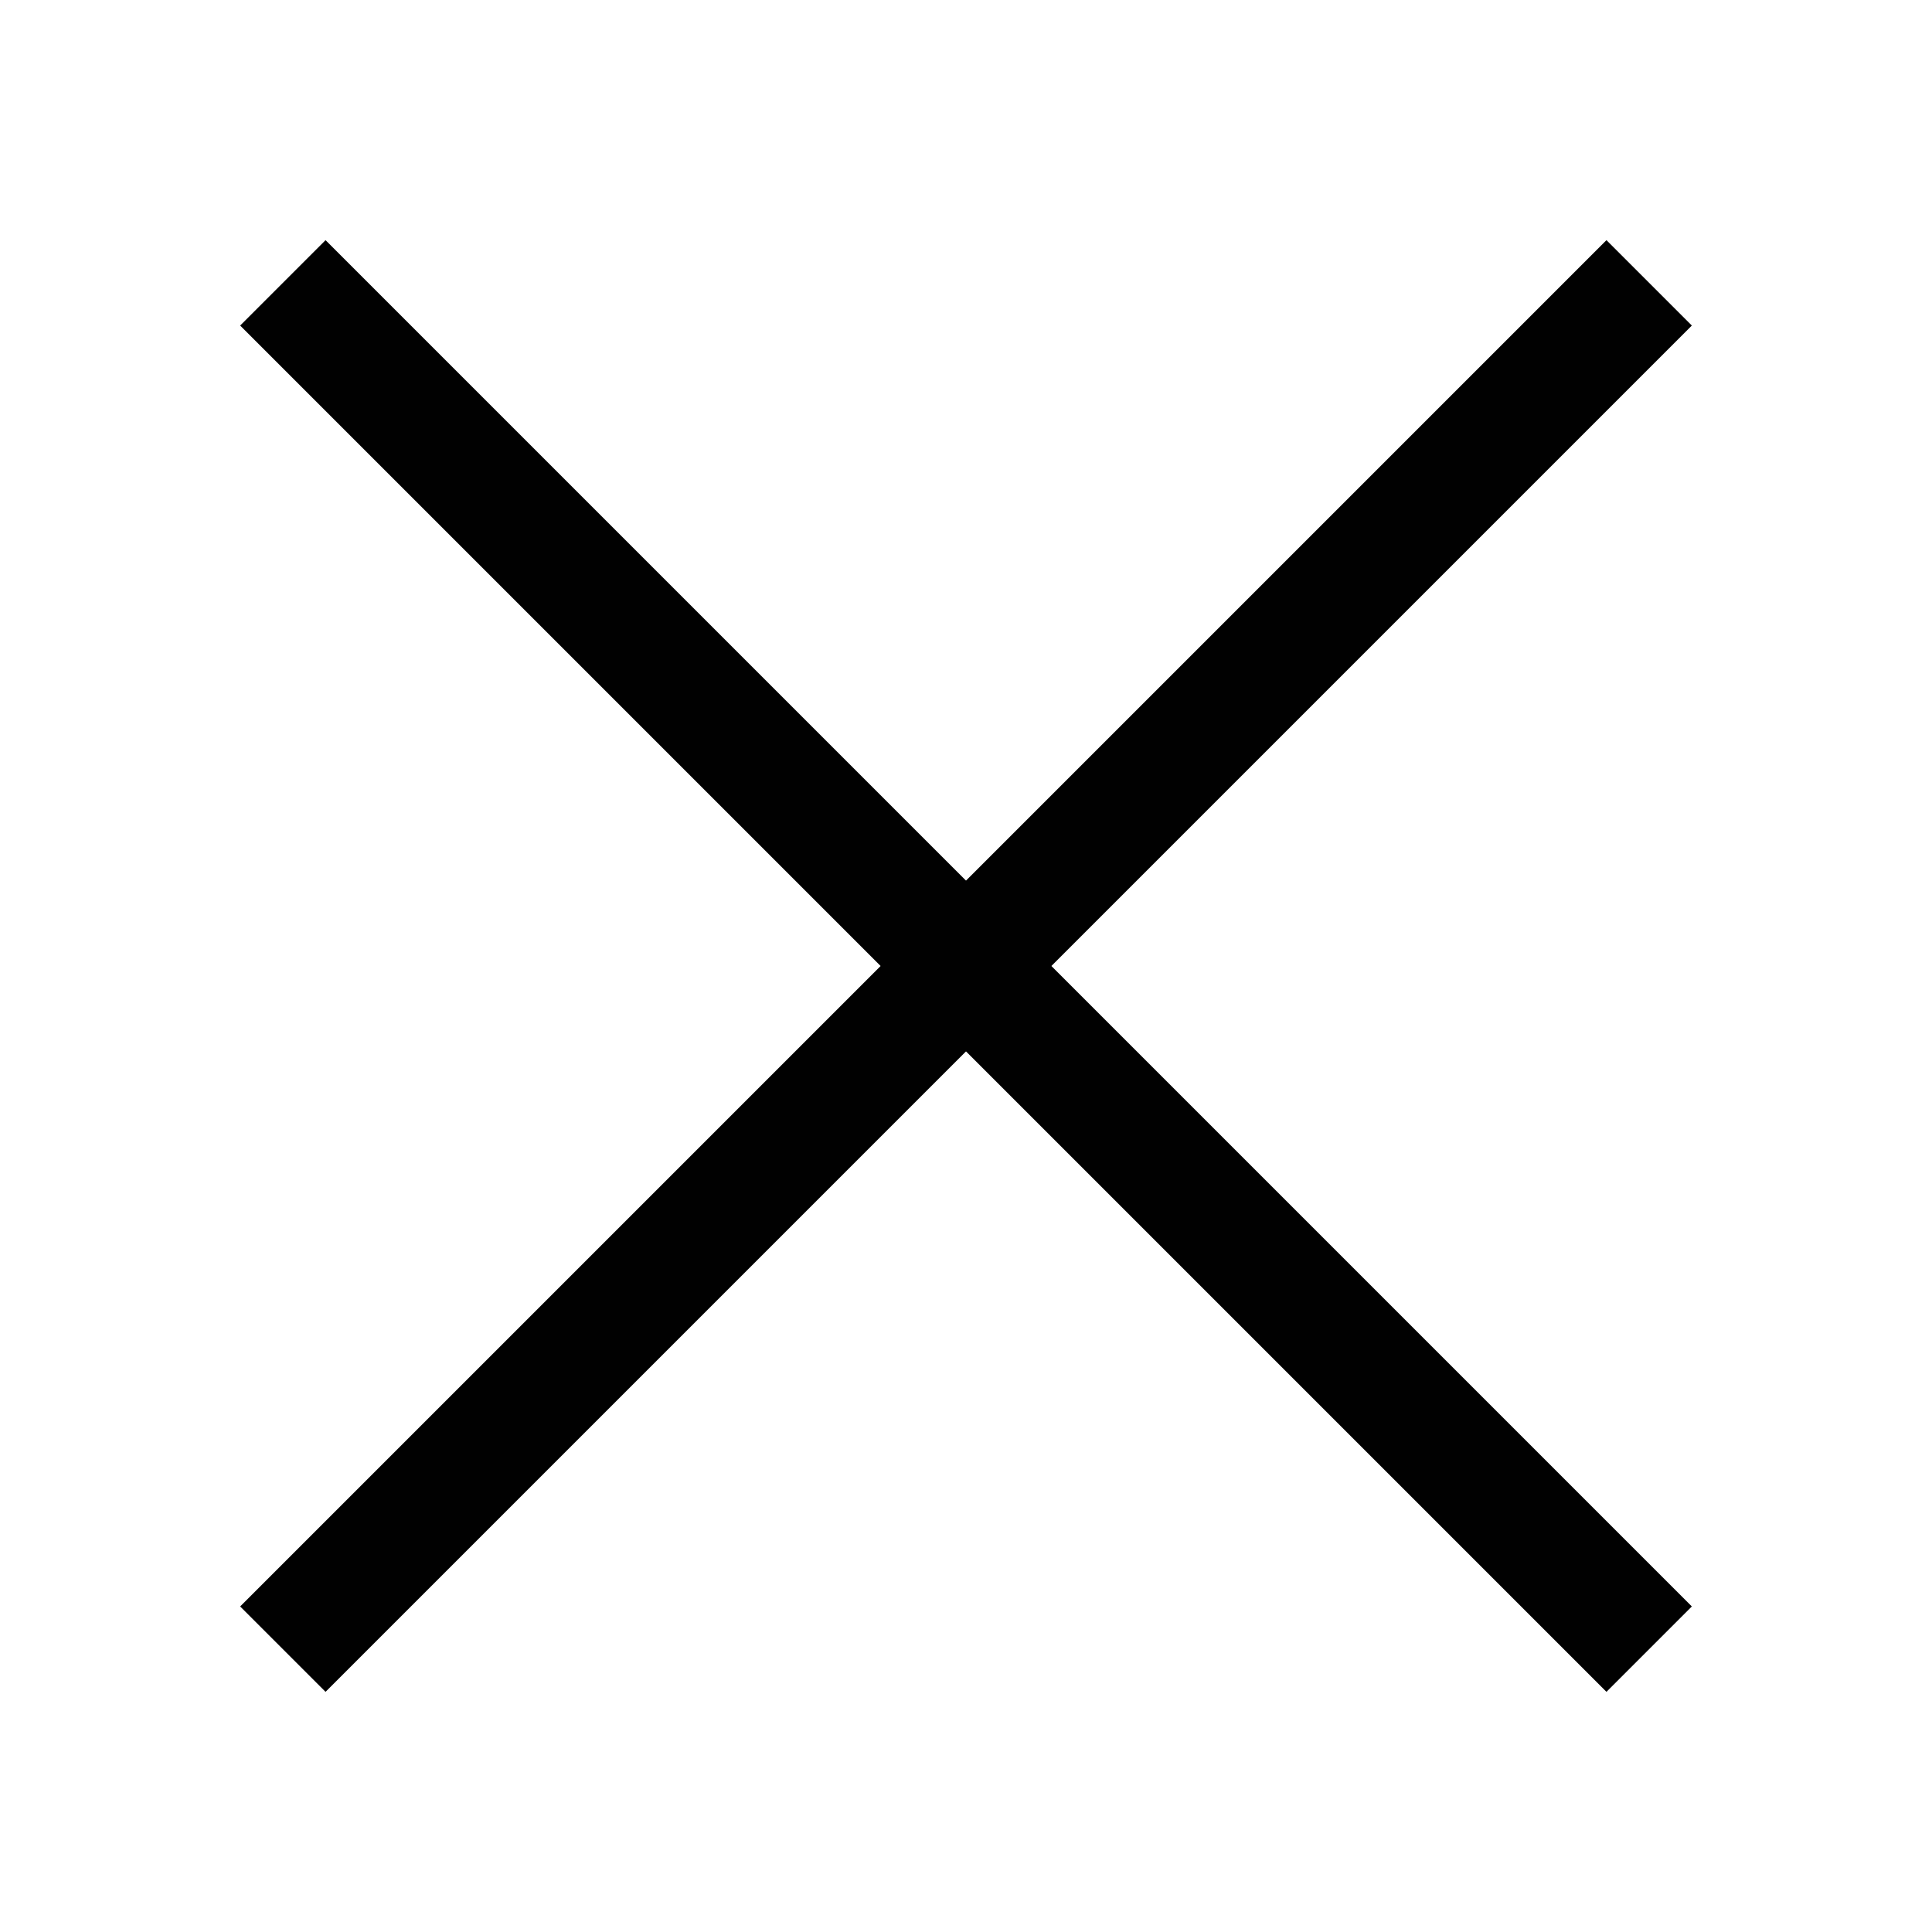
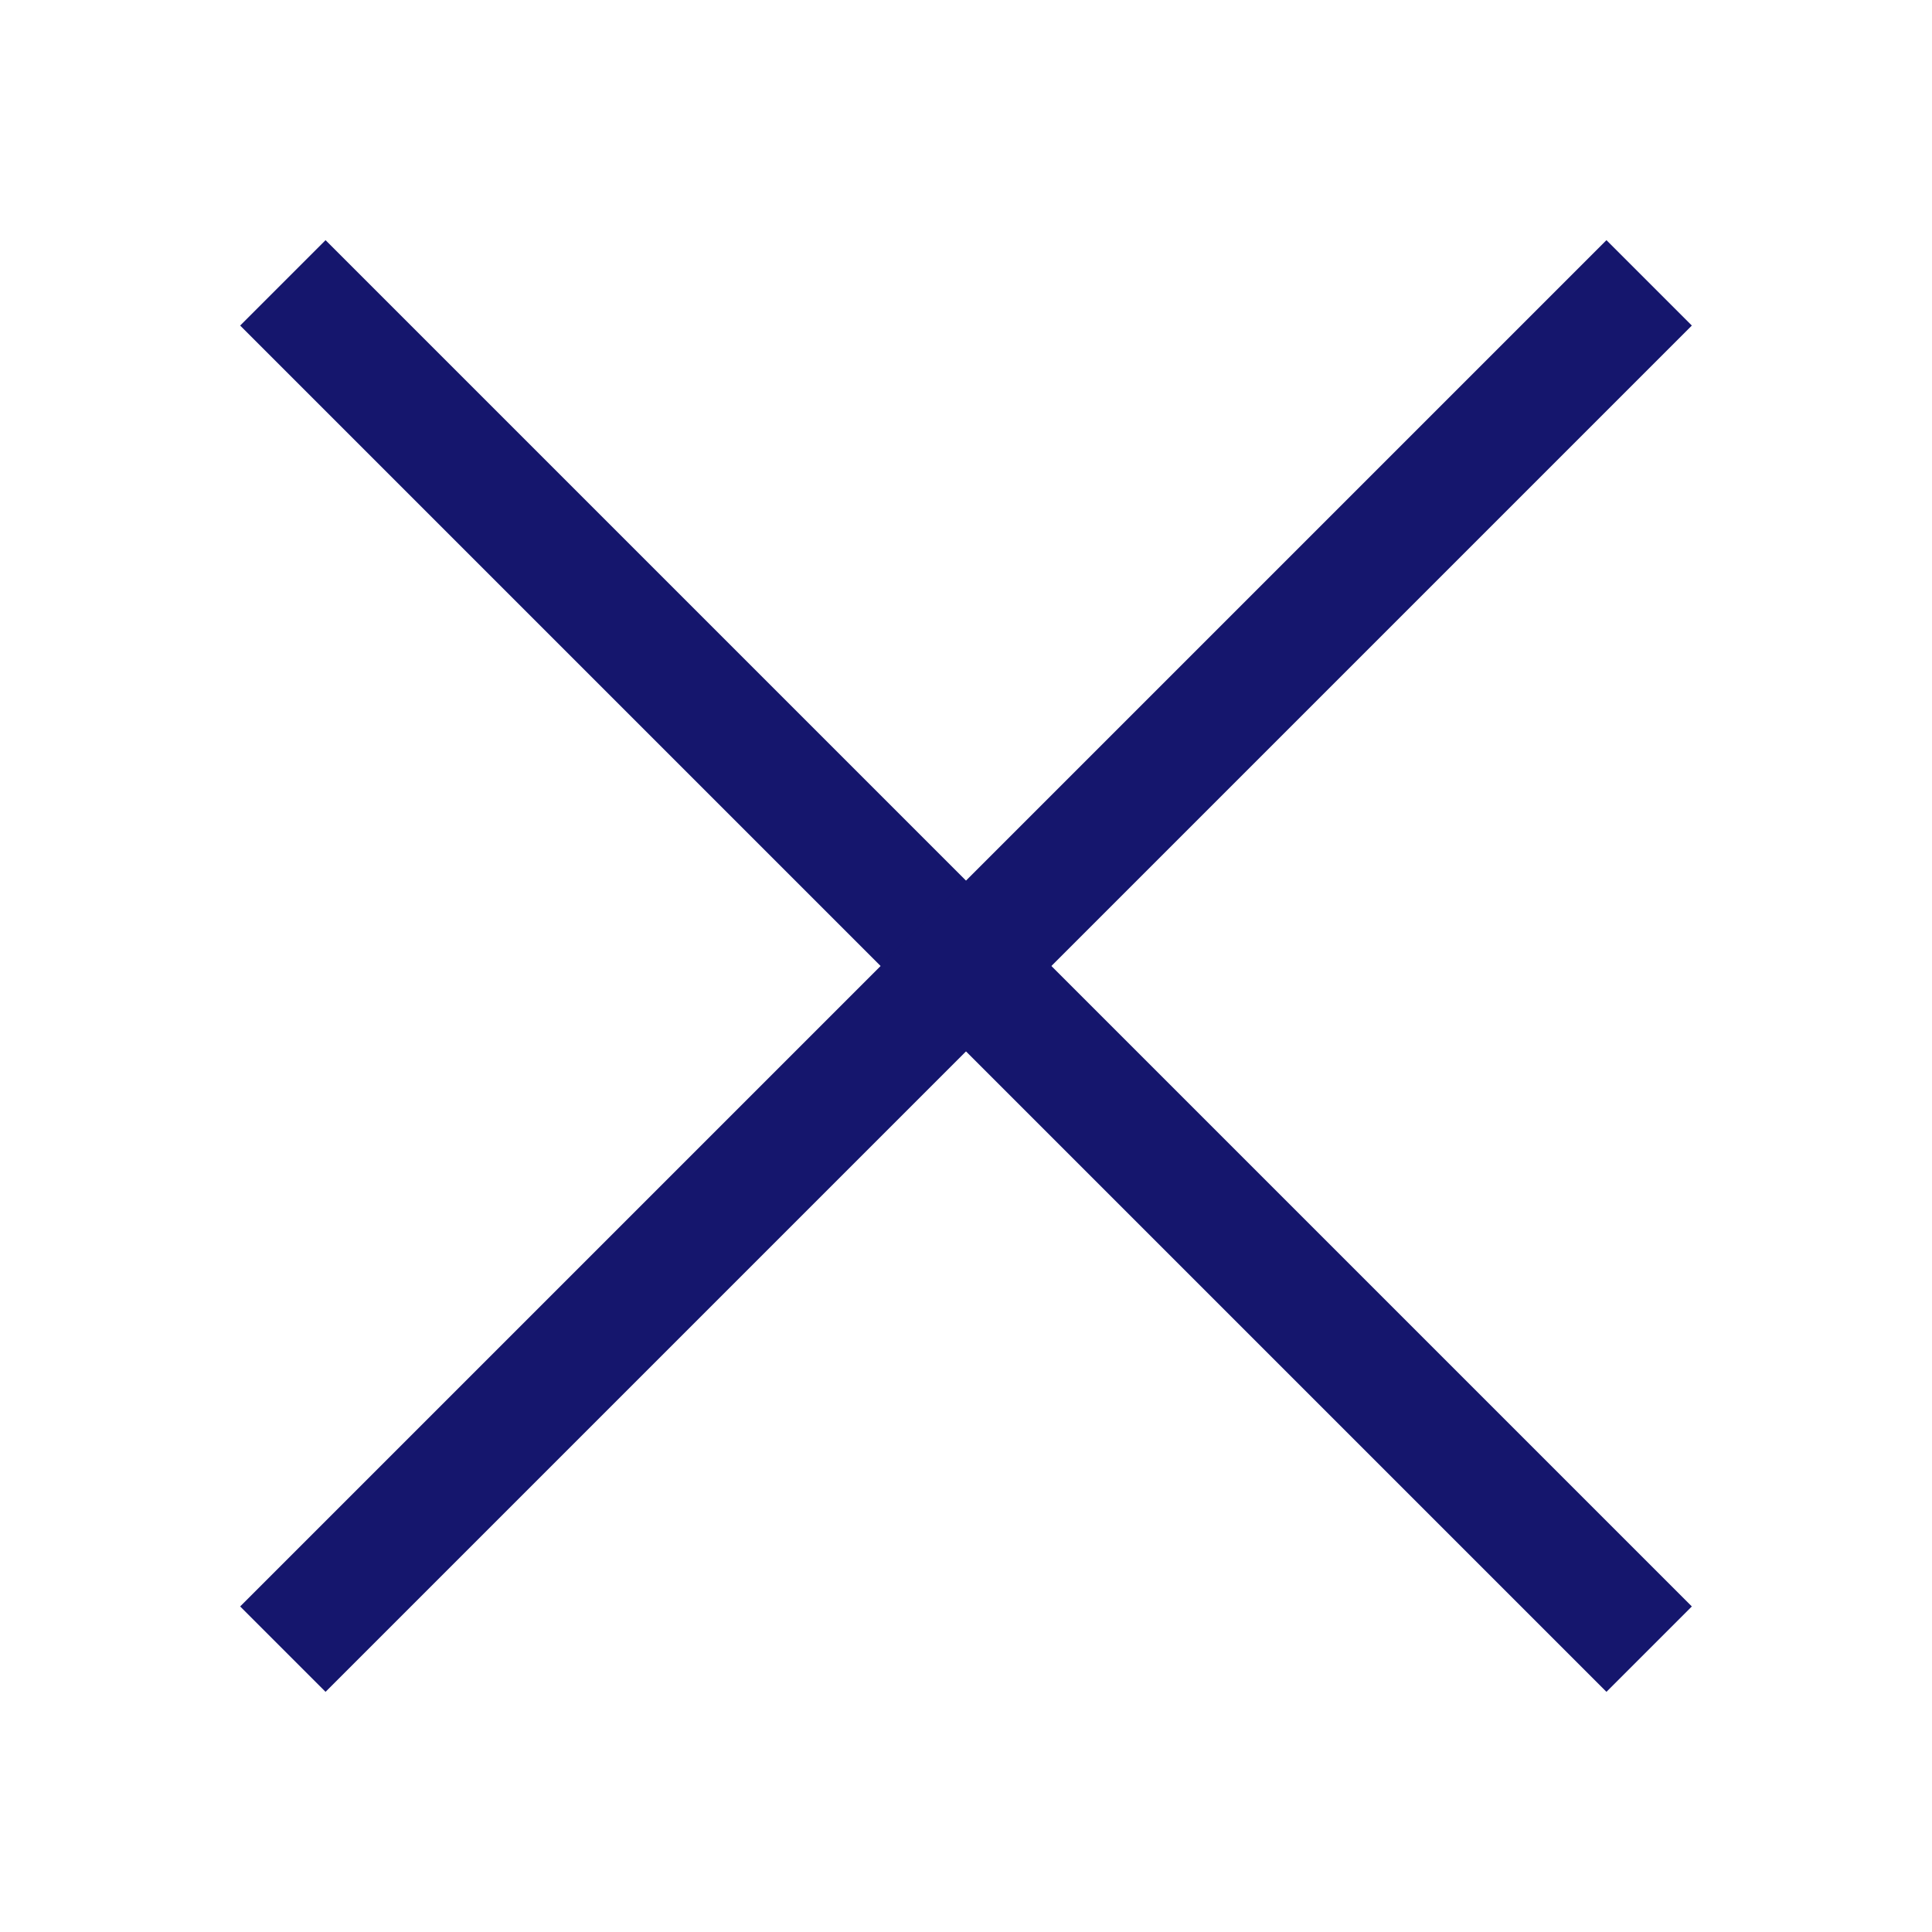
- <svg xmlns="http://www.w3.org/2000/svg" data-name="Layer 1" viewBox="0 0 64 64">
-   <line x1="9.37" x2="54.63" y1="9.37" y2="54.63" fill="none" stroke="#010101" stroke-miterlimit="10" stroke-width="4" />
-   <line x1="9.37" x2="54.63" y1="54.63" y2="9.37" fill="none" stroke="#010101" stroke-miterlimit="10" stroke-width="4" />
+ <svg xmlns="http://www.w3.org/2000/svg" fill="#15166D" data-name="Layer 1" viewBox="0 0 64 64">
+   <line x1="9.37" x2="54.63" y1="9.37" y2="54.63" stroke="#15166D" stroke-miterlimit="10" stroke-width="4" />
+   <line x1="9.37" x2="54.63" y1="54.63" y2="9.37" stroke="#15166D" stroke-miterlimit="10" stroke-width="4" />
</svg>
